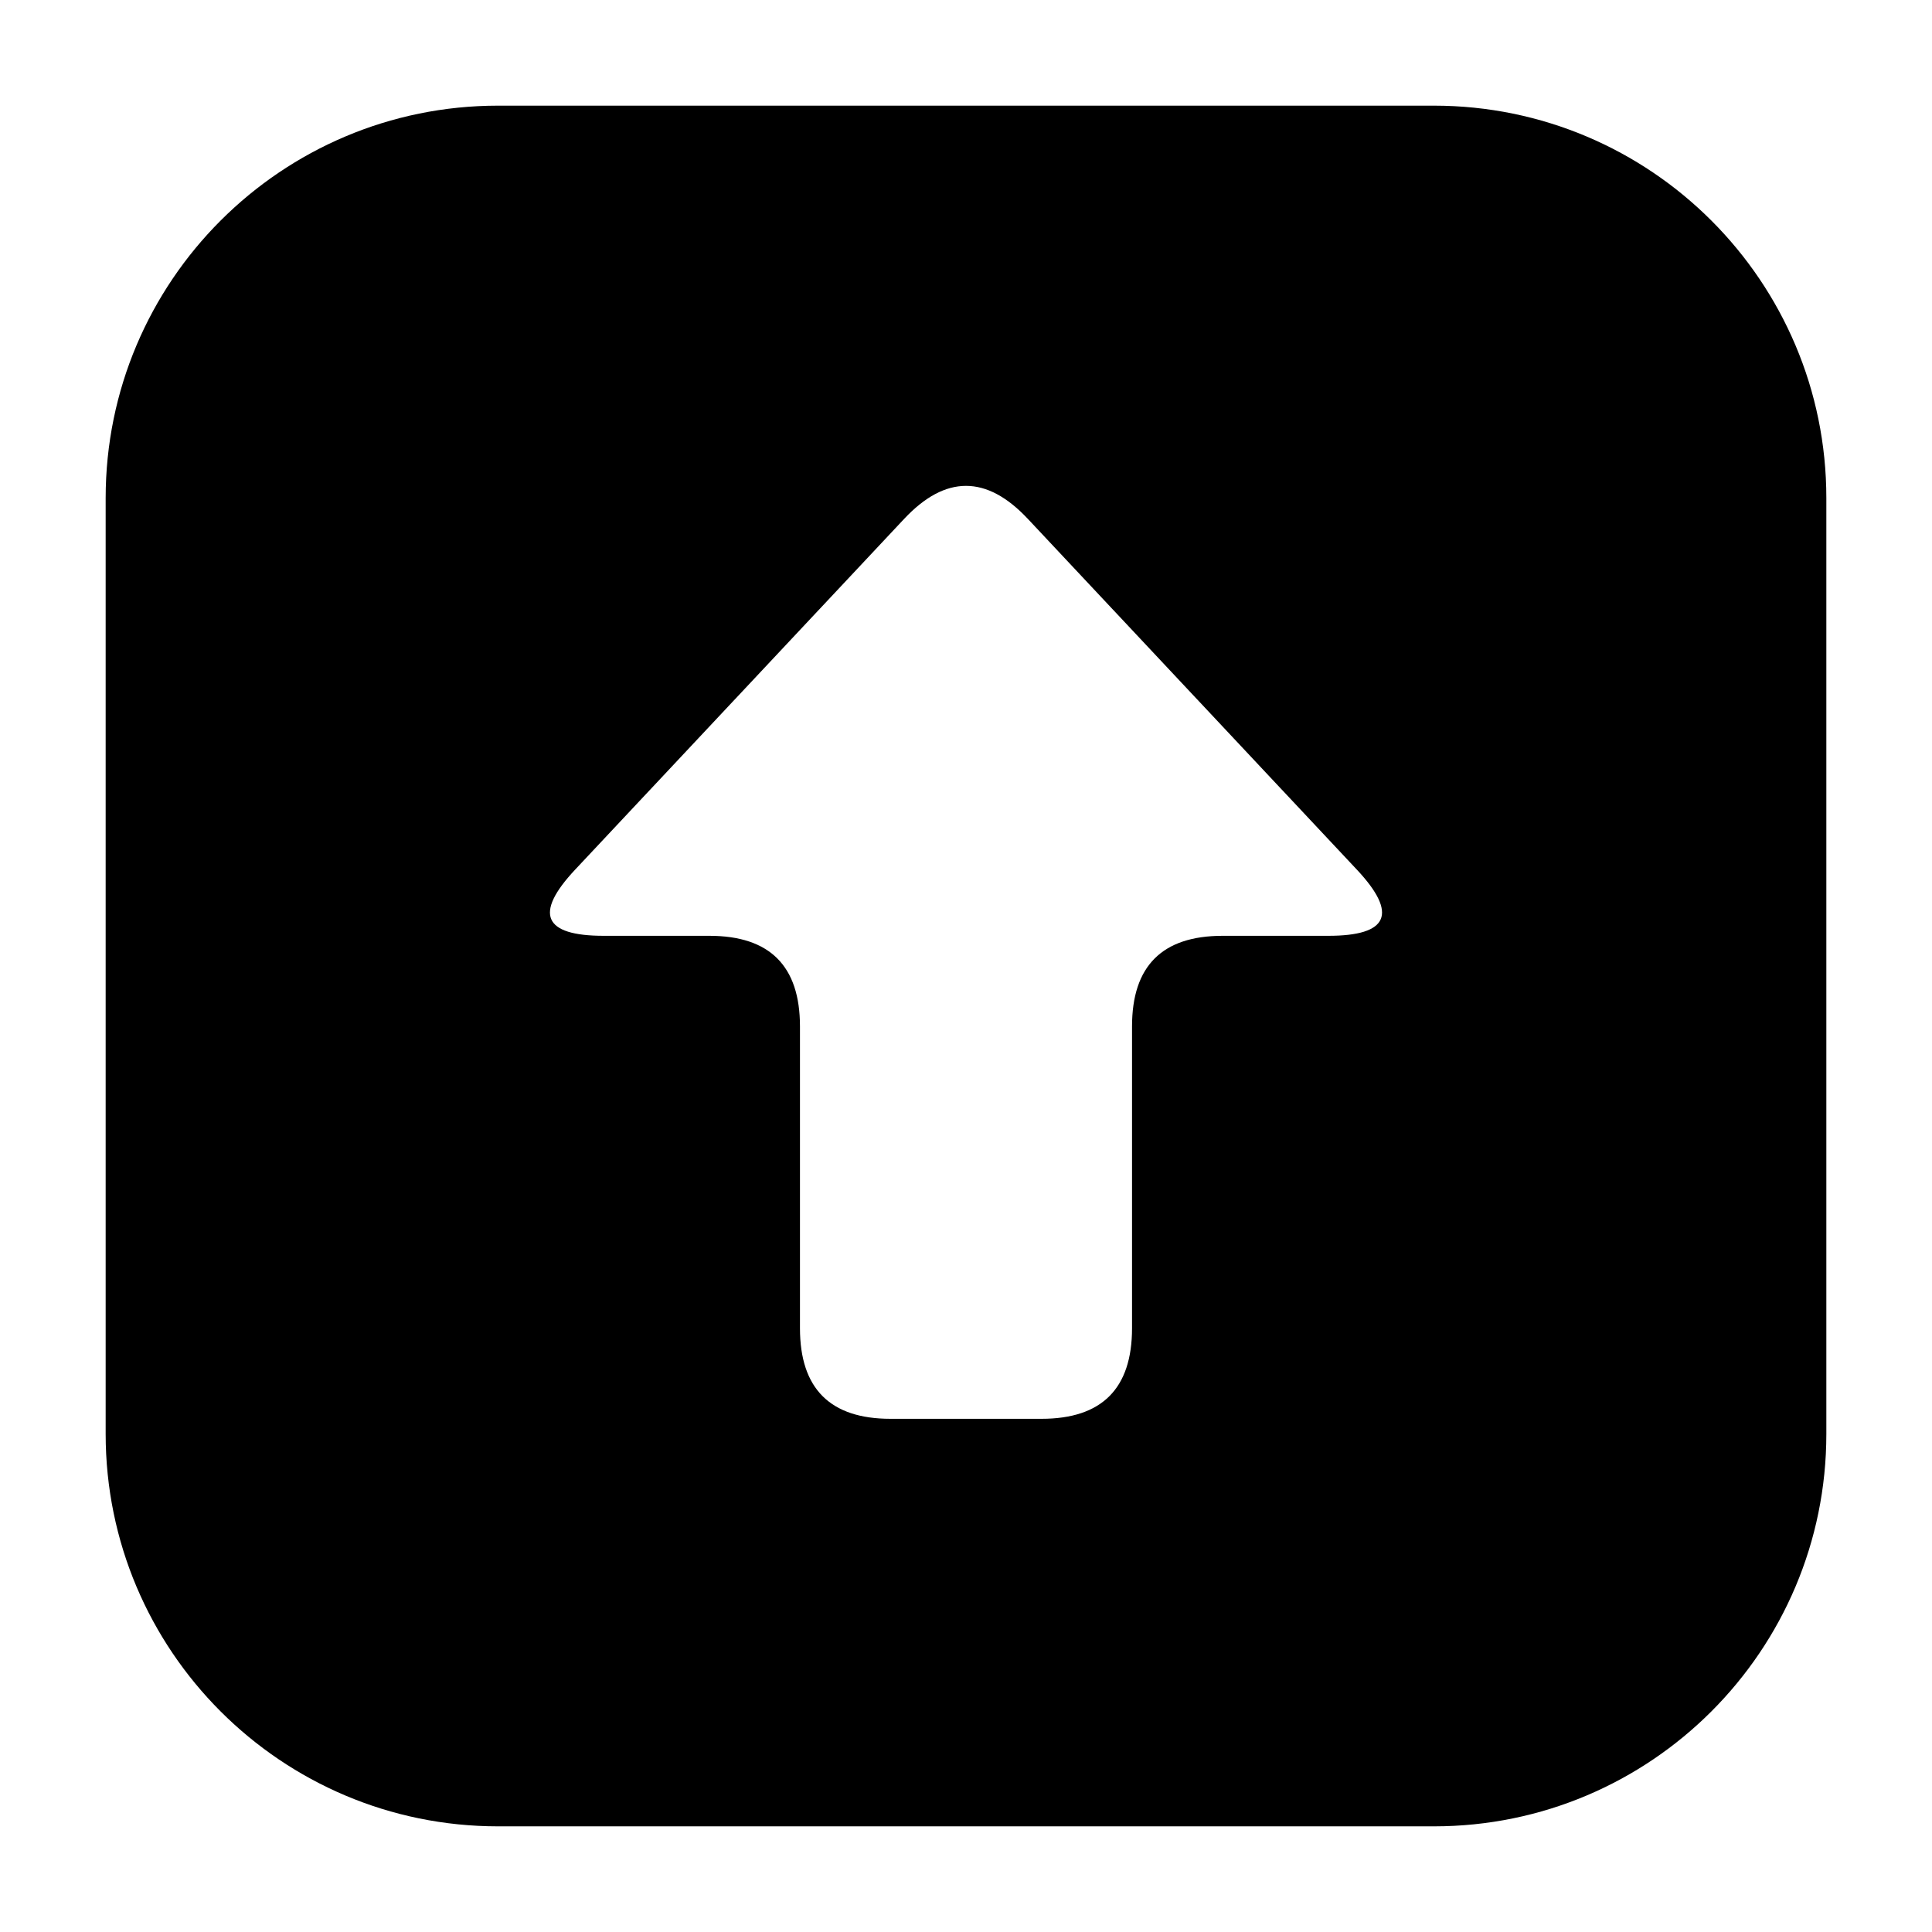
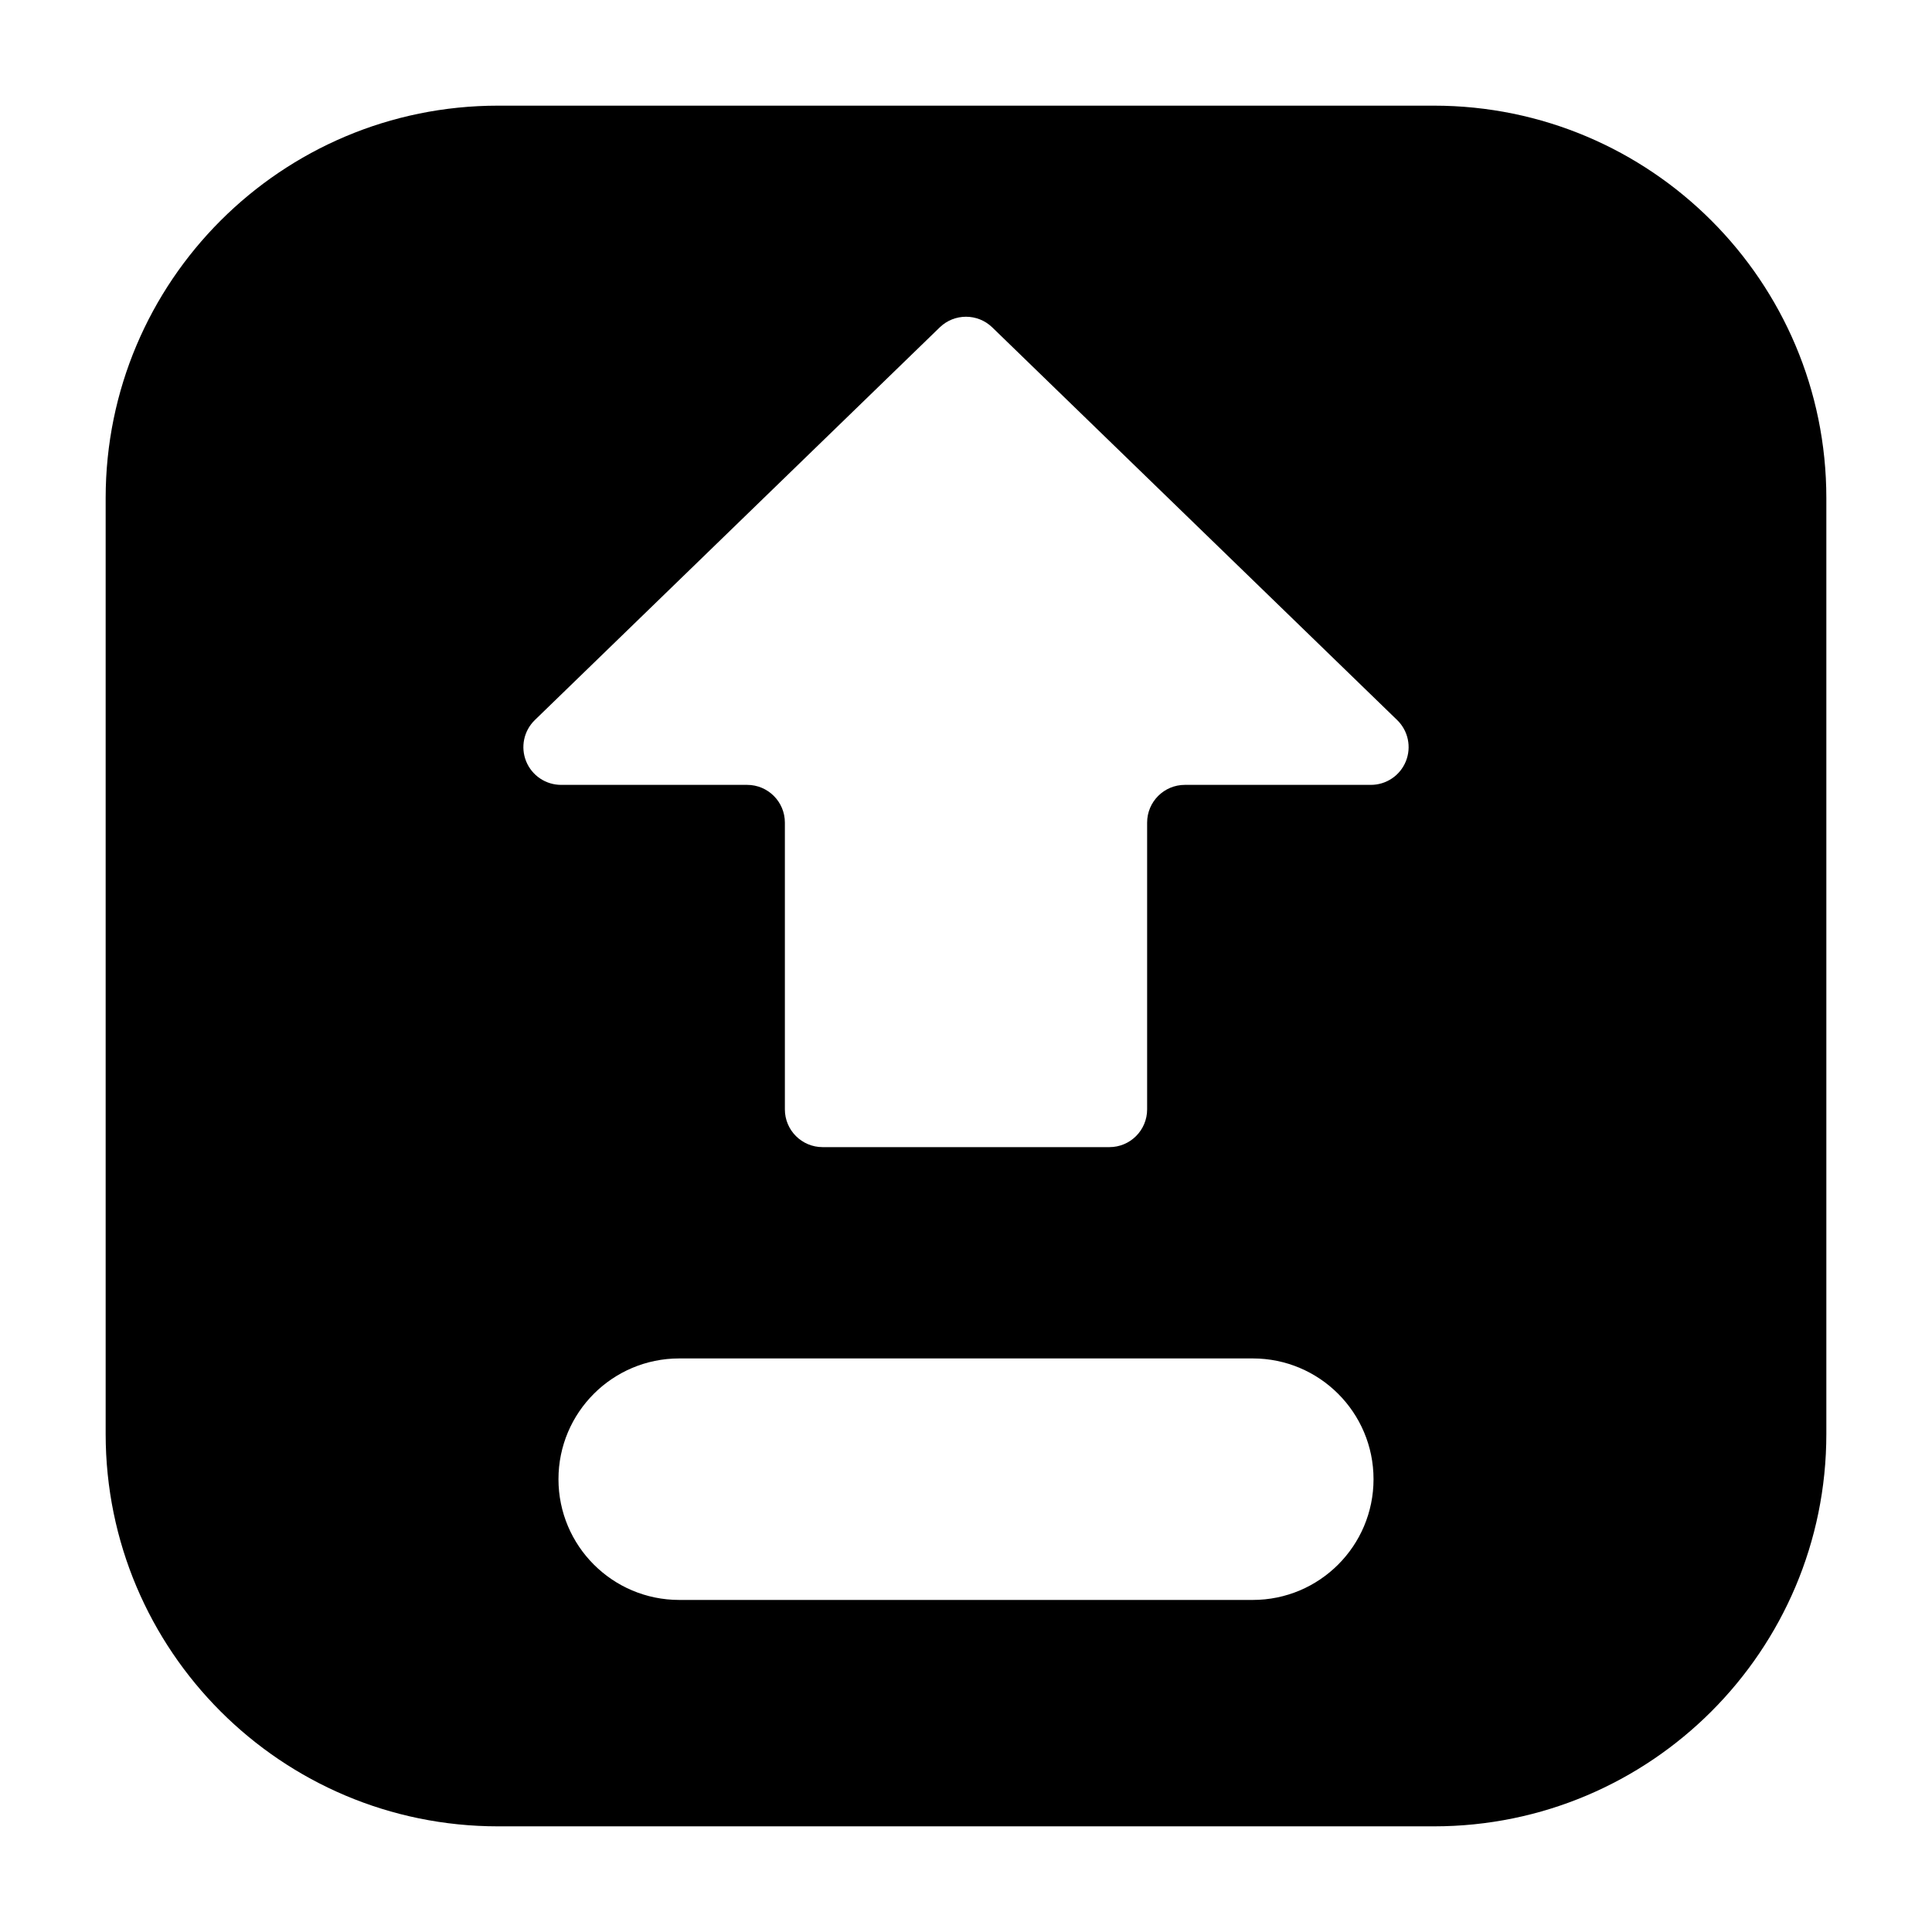
<svg xmlns="http://www.w3.org/2000/svg" viewBox="0 0 128 128" width="128" height="128">
-   <path fill="#000000" fill-rule="evenodd" d="M33 7H95A26 26 0 0 1 121 33V95A26 26 0 0 1 95 121H33A26 26 0 0 1 7 95V33A26 26 0 0 1 33 7ZM59.9 34.38Q64 30 68.1 34.38L89.9 57.62Q94 62 88 62L81 62Q75 62 75 68L75 88Q75 94 69 94L59 94Q53 94 53 88L53 68Q53 62 47 62L40 62Q34 62 38.1 57.62Z" />
+   <path fill="#000000" fill-rule="evenodd" d="M33 7H95A26 26 0 0 1 121 33V95A26 26 0 0 1 95 121H33A26 26 0 0 1 7 95V33A26 26 0 0 1 33 7ZM65.74 21.69L92.57 47.71A2.5 2.5 0 0 1 90.83 52L78.5 52A2.5 2.5 0 0 0 76 54.5L76 73.5A2.5 2.5 0 0 1 73.5 76L54.5 76A2.5 2.5 0 0 1 52 73.5L52 54.5A2.5 2.5 0 0 0 49.5 52L37.17 52A2.5 2.5 0 0 1 35.43 47.71L62.26 21.69A2.5 2.5 0 0 1 65.74 21.69ZM45 90L83 90A8 8 0 0 1 91 98A8 8 0 0 1 83 106L45 106A8 8 0 0 1 37 98A8 8 0 0 1 45 90Z" />
</svg>
